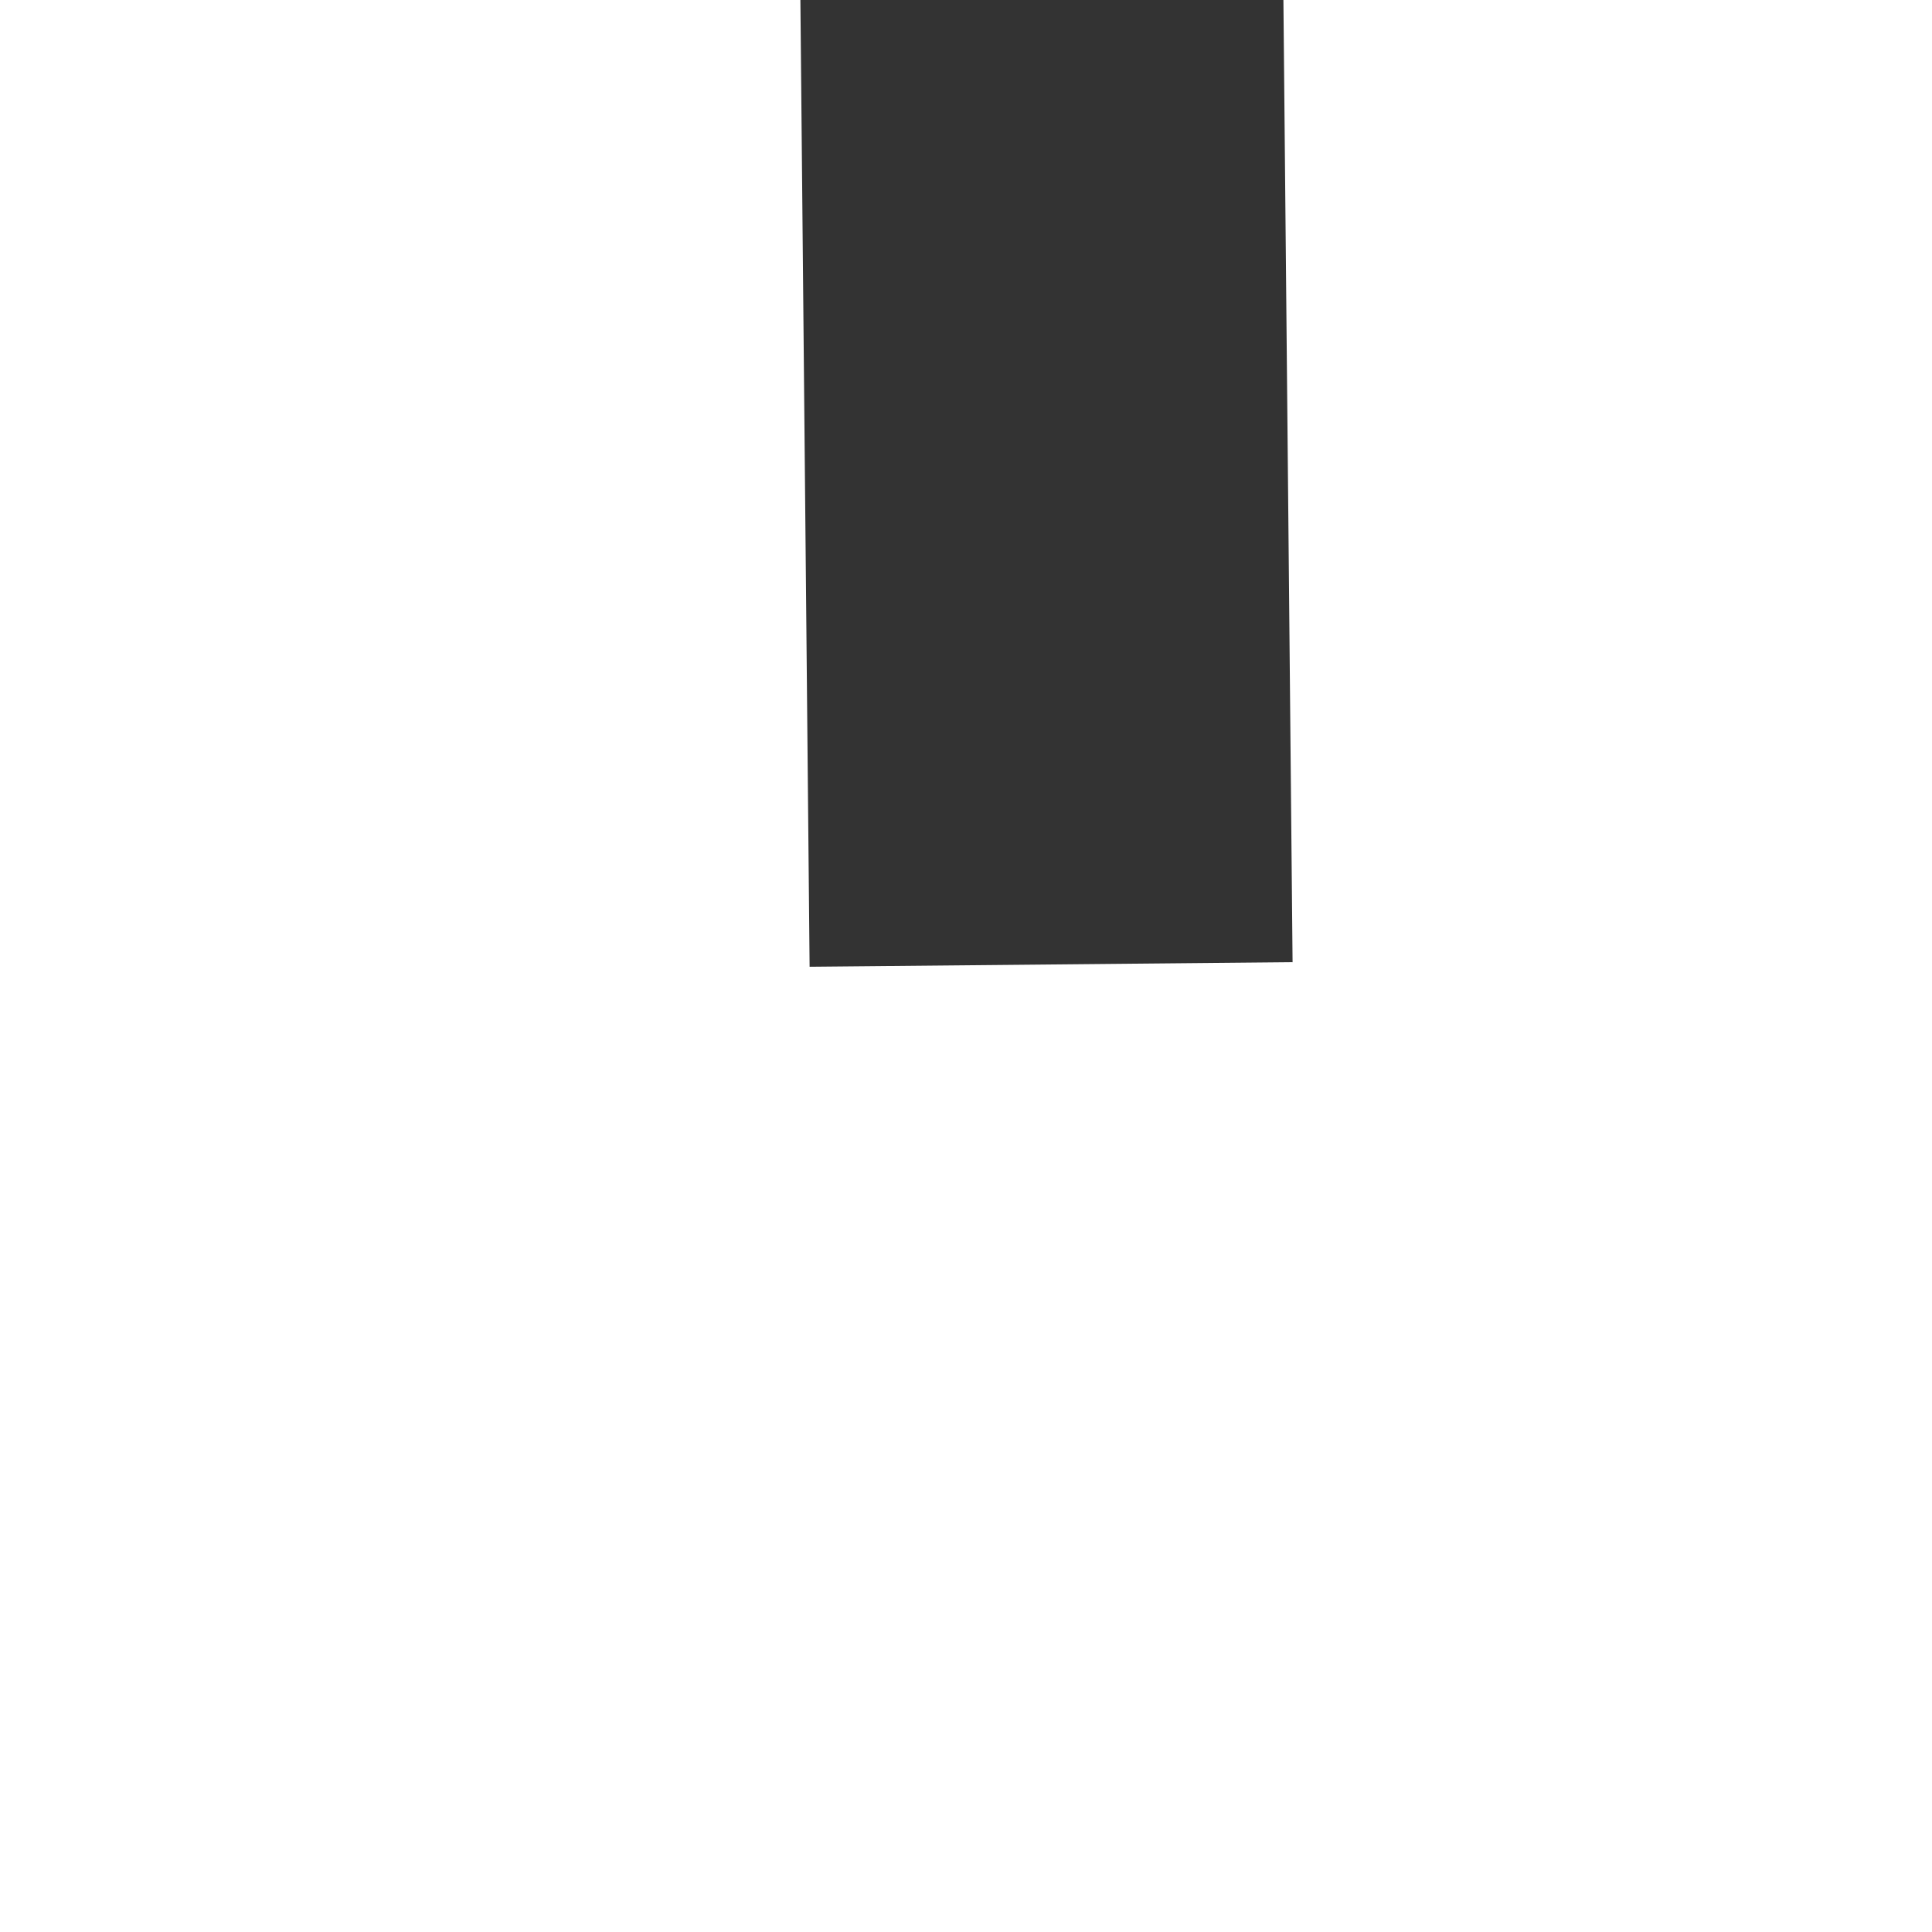
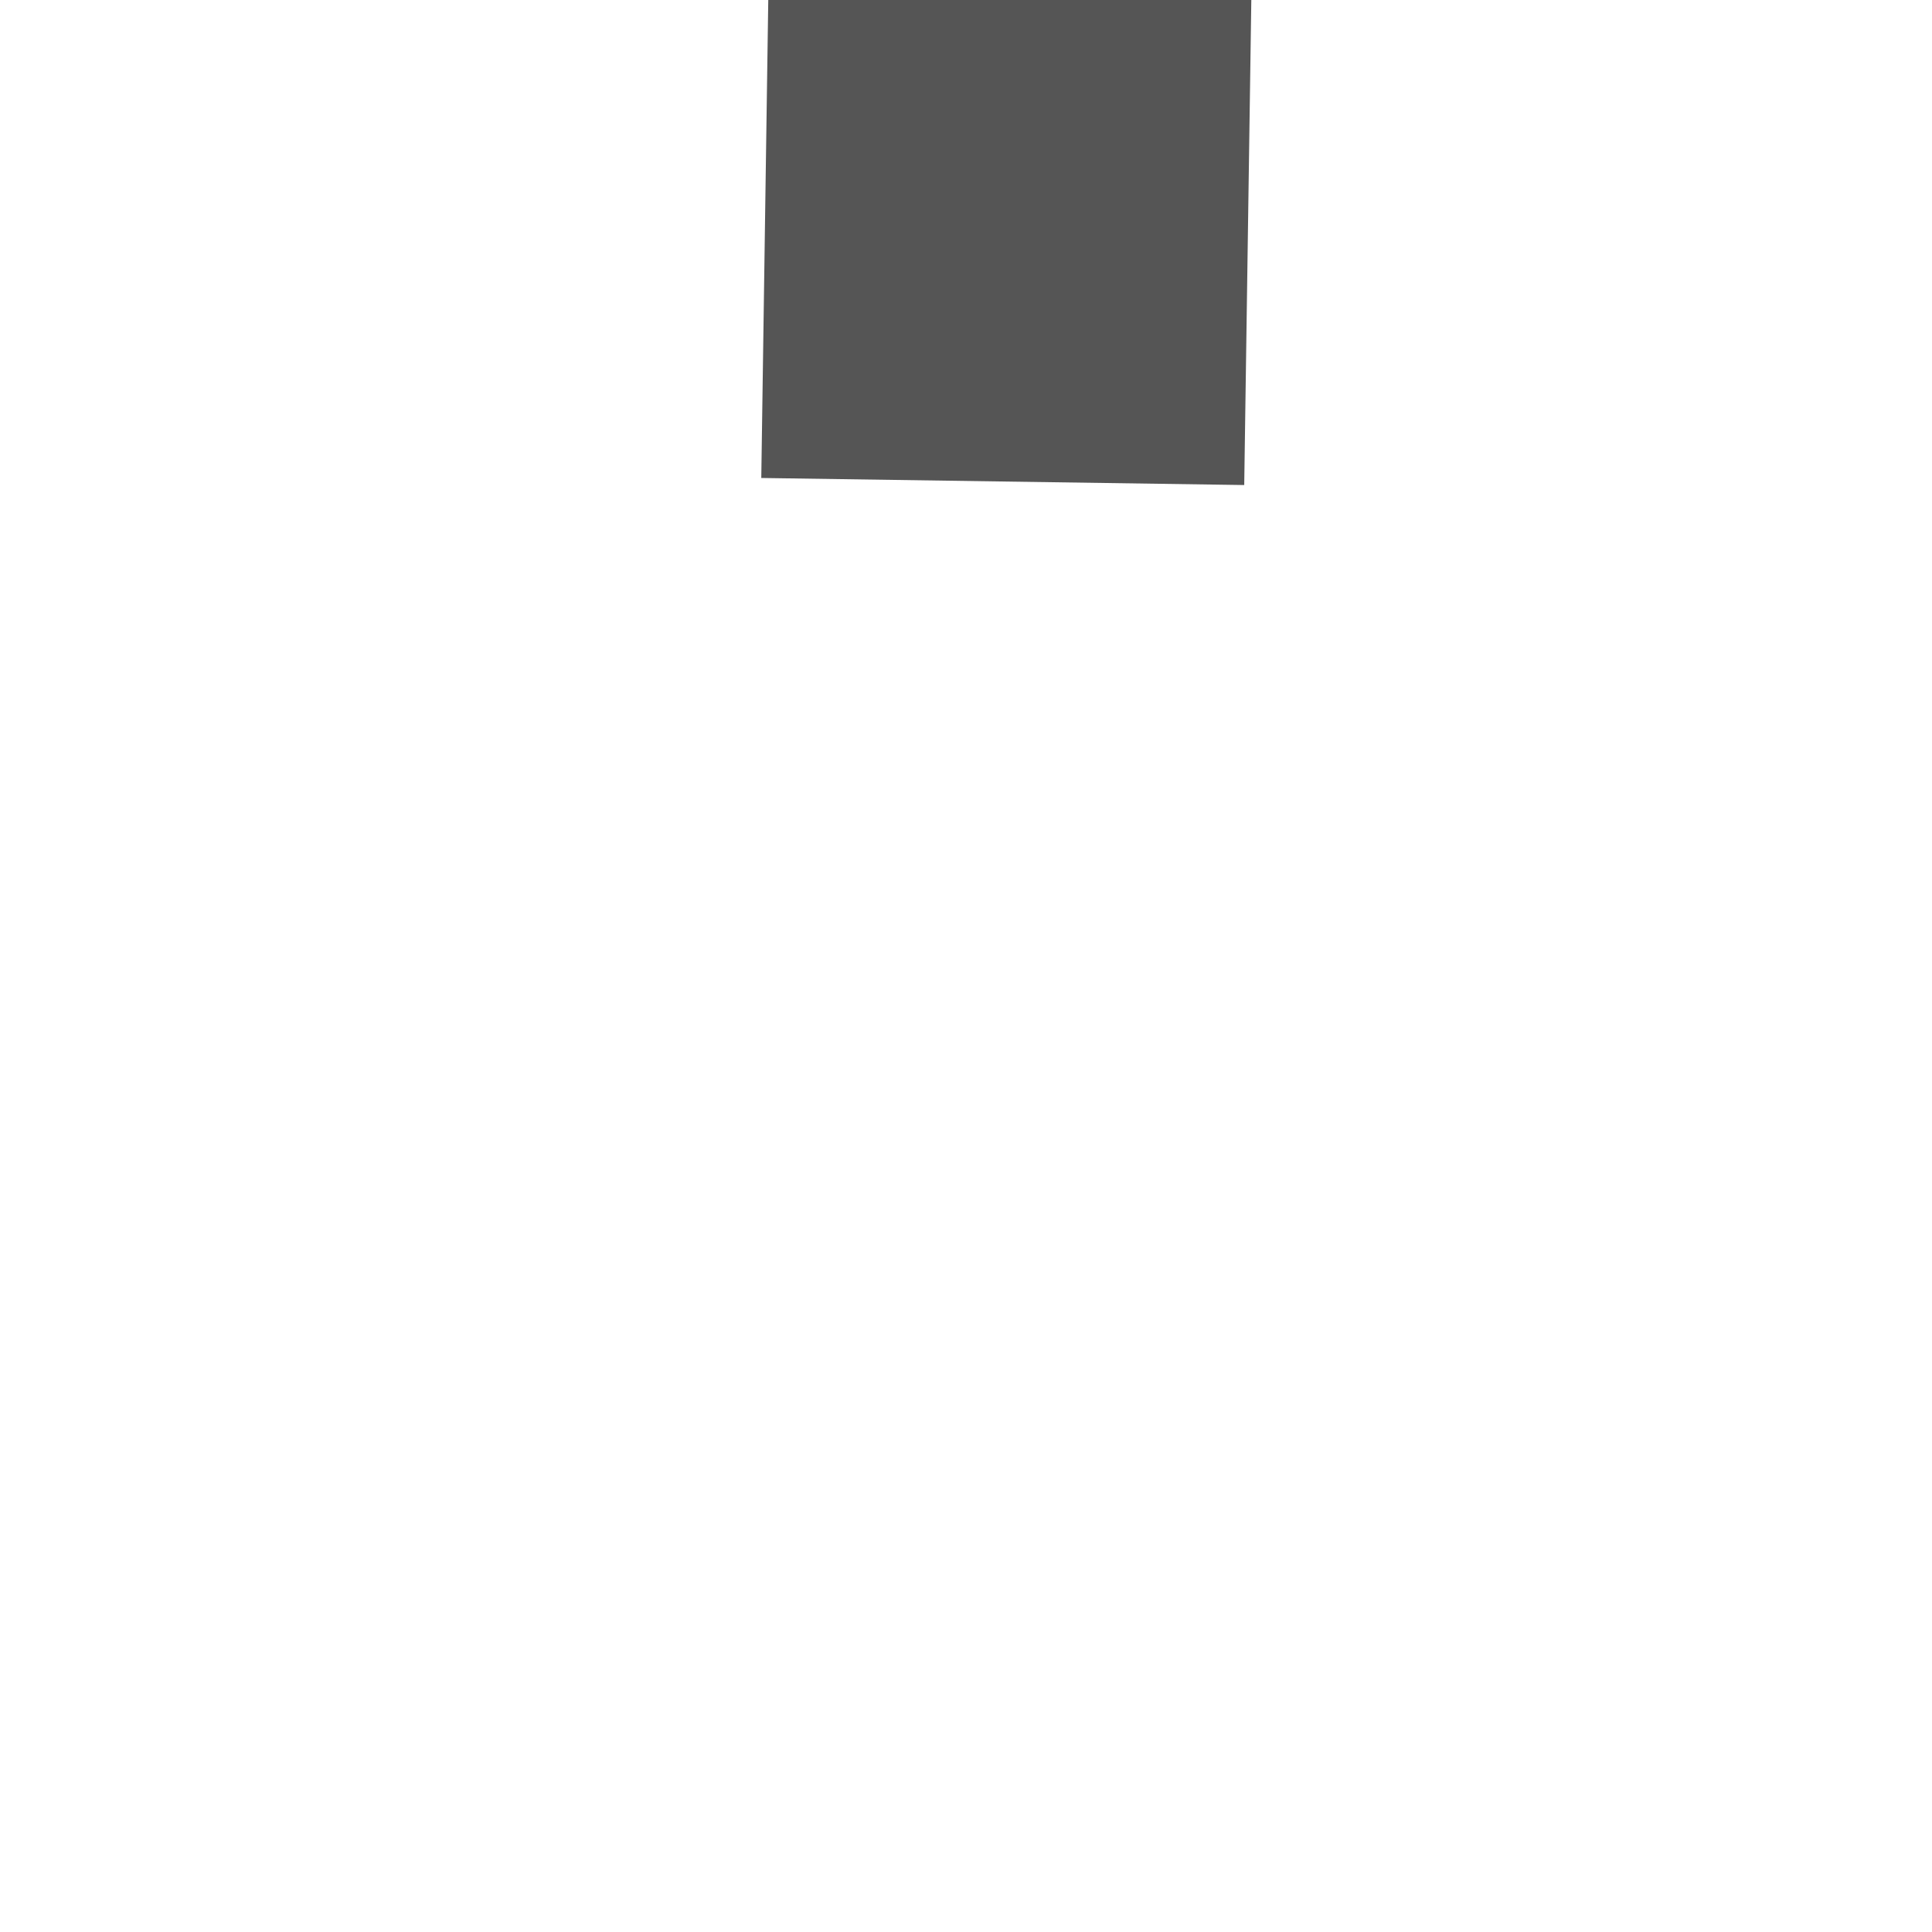
- <svg xmlns="http://www.w3.org/2000/svg" version="1.1" width="4px" height="4px" preserveAspectRatio="xMinYMid meet" viewBox="20 383  4 2">
-   <path d="M 16.697 248.159  A 15.24 15.24 0 0 0 19.267 246.748 A 5.67 5.67 0 0 0 21.5 244.333 A 5.67 5.67 0 0 0 23.733 246.748 A 15.24 15.24 0 0 0 26.303 248.159 L 26.697 247.241  A 14.24 14.24 0 0 1 24.267 245.902 A 4.67 4.67 0 0 1 21.993 242.618 A 0.5 0.5 0 0 0 21.5 242.2 A 0.5 0.5 0 0 0 21.007 242.618 A 4.67 4.67 0 0 1 18.733 245.902 A 14.24 14.24 0 0 1 16.303 247.241 L 16.697 248.159  Z " fill-rule="nonzero" fill="#333333" stroke="none" transform="matrix(0.9999547 -0.009523378 0.009523378 0.9999547 -2.979842 0.2189467 )" />
-   <path d="M 21.5 242  L 21.5 384  " stroke-width="1" stroke="#333333" fill="none" transform="matrix(0.9999547 -0.009523378 0.009523378 0.9999547 -2.979842 0.2189467 )" />
+ <svg xmlns="http://www.w3.org/2000/svg" version="1.1" width="4px" height="4px" preserveAspectRatio="xMinYMid meet" viewBox="20 301  4 2">
+   <path d="M 17.697 249.159  A 15.24 15.24 0 0 0 20.267 247.748 A 5.67 5.67 0 0 0 22.5 245.333 A 5.67 5.67 0 0 0 24.733 247.748 A 15.24 15.24 0 0 0 27.303 249.159 L 27.697 248.241  A 14.24 14.24 0 0 1 25.267 246.902 A 4.67 4.67 0 0 1 22.993 243.618 A 0.5 0.5 0 0 0 22.5 243.2 A 0.5 0.5 0 0 0 22.007 243.618 A 4.67 4.67 0 0 1 19.733 246.902 A 14.24 14.24 0 0 1 17.303 248.241 L 17.697 249.159  Z " fill-rule="nonzero" fill="#555555" stroke="none" transform="matrix(0.9998932 0.01461766 -0.01461766 0.9998932 3.978407 -0.2998358 )" />
+   <path d="M 22.5 243  L 22.5 301  " stroke-width="1" stroke="#555555" fill="none" transform="matrix(0.9998932 0.01461766 -0.01461766 0.9998932 3.978407 -0.2998358 )" />
</svg>
